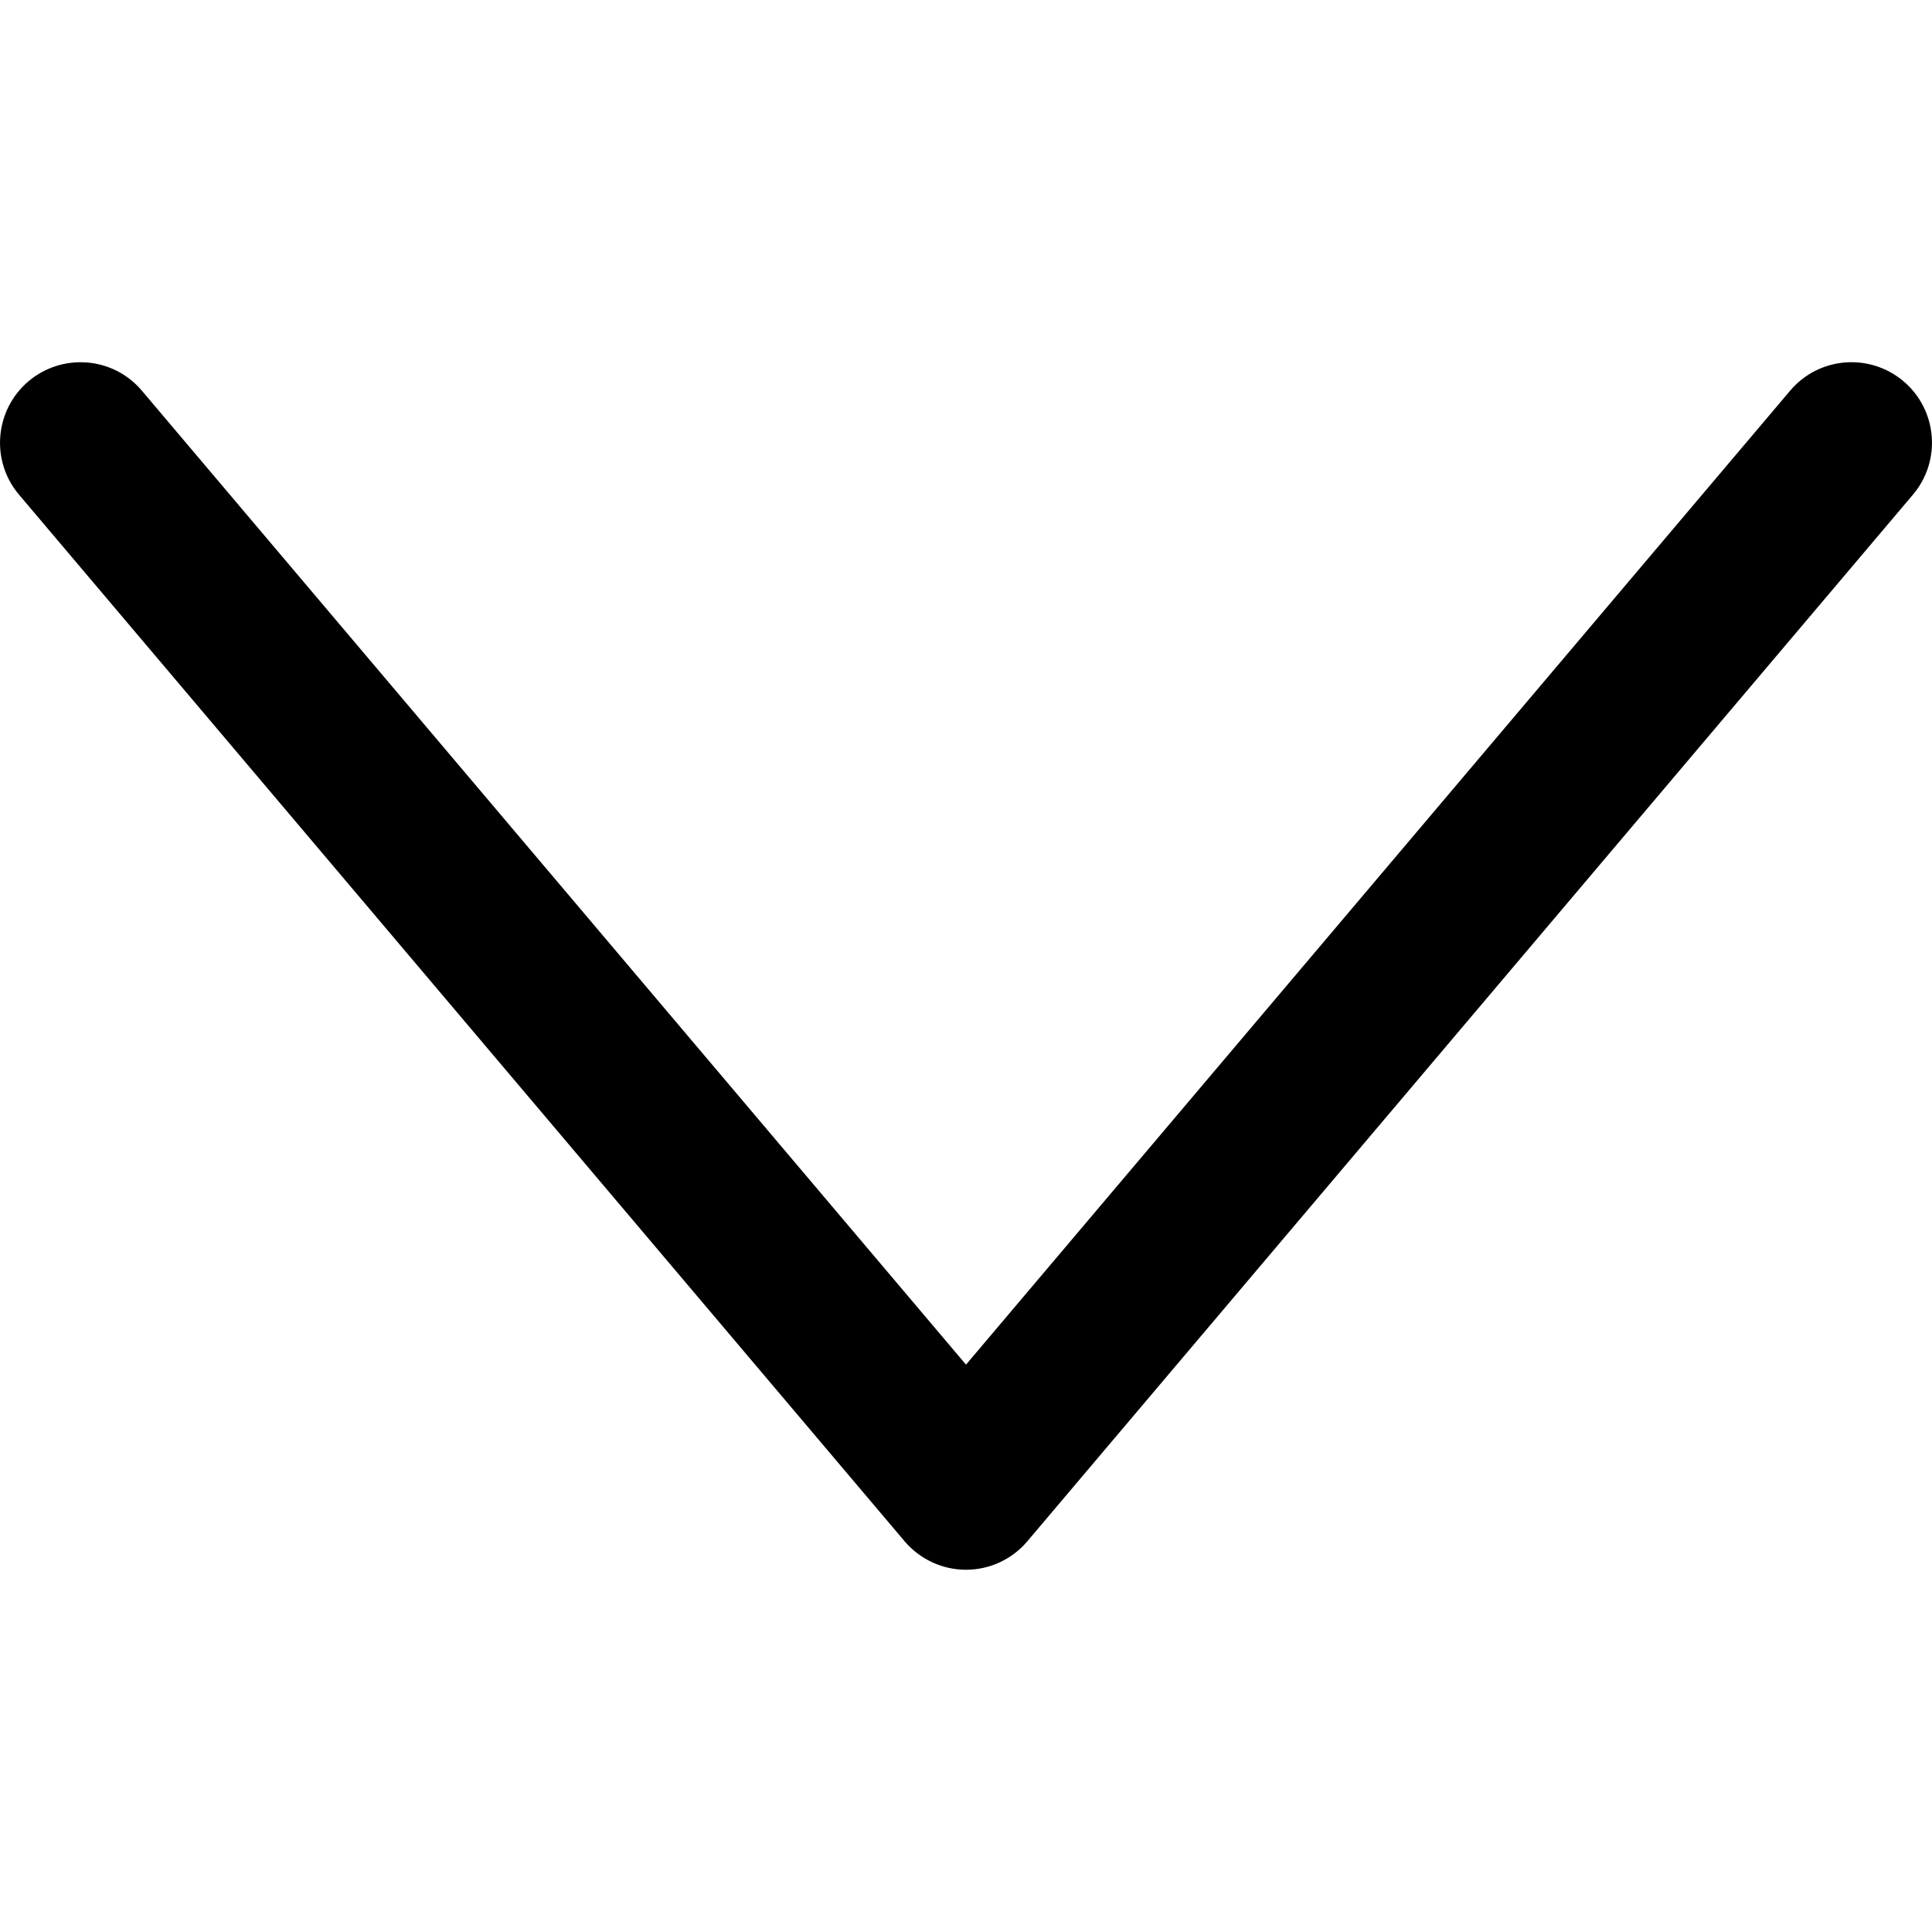
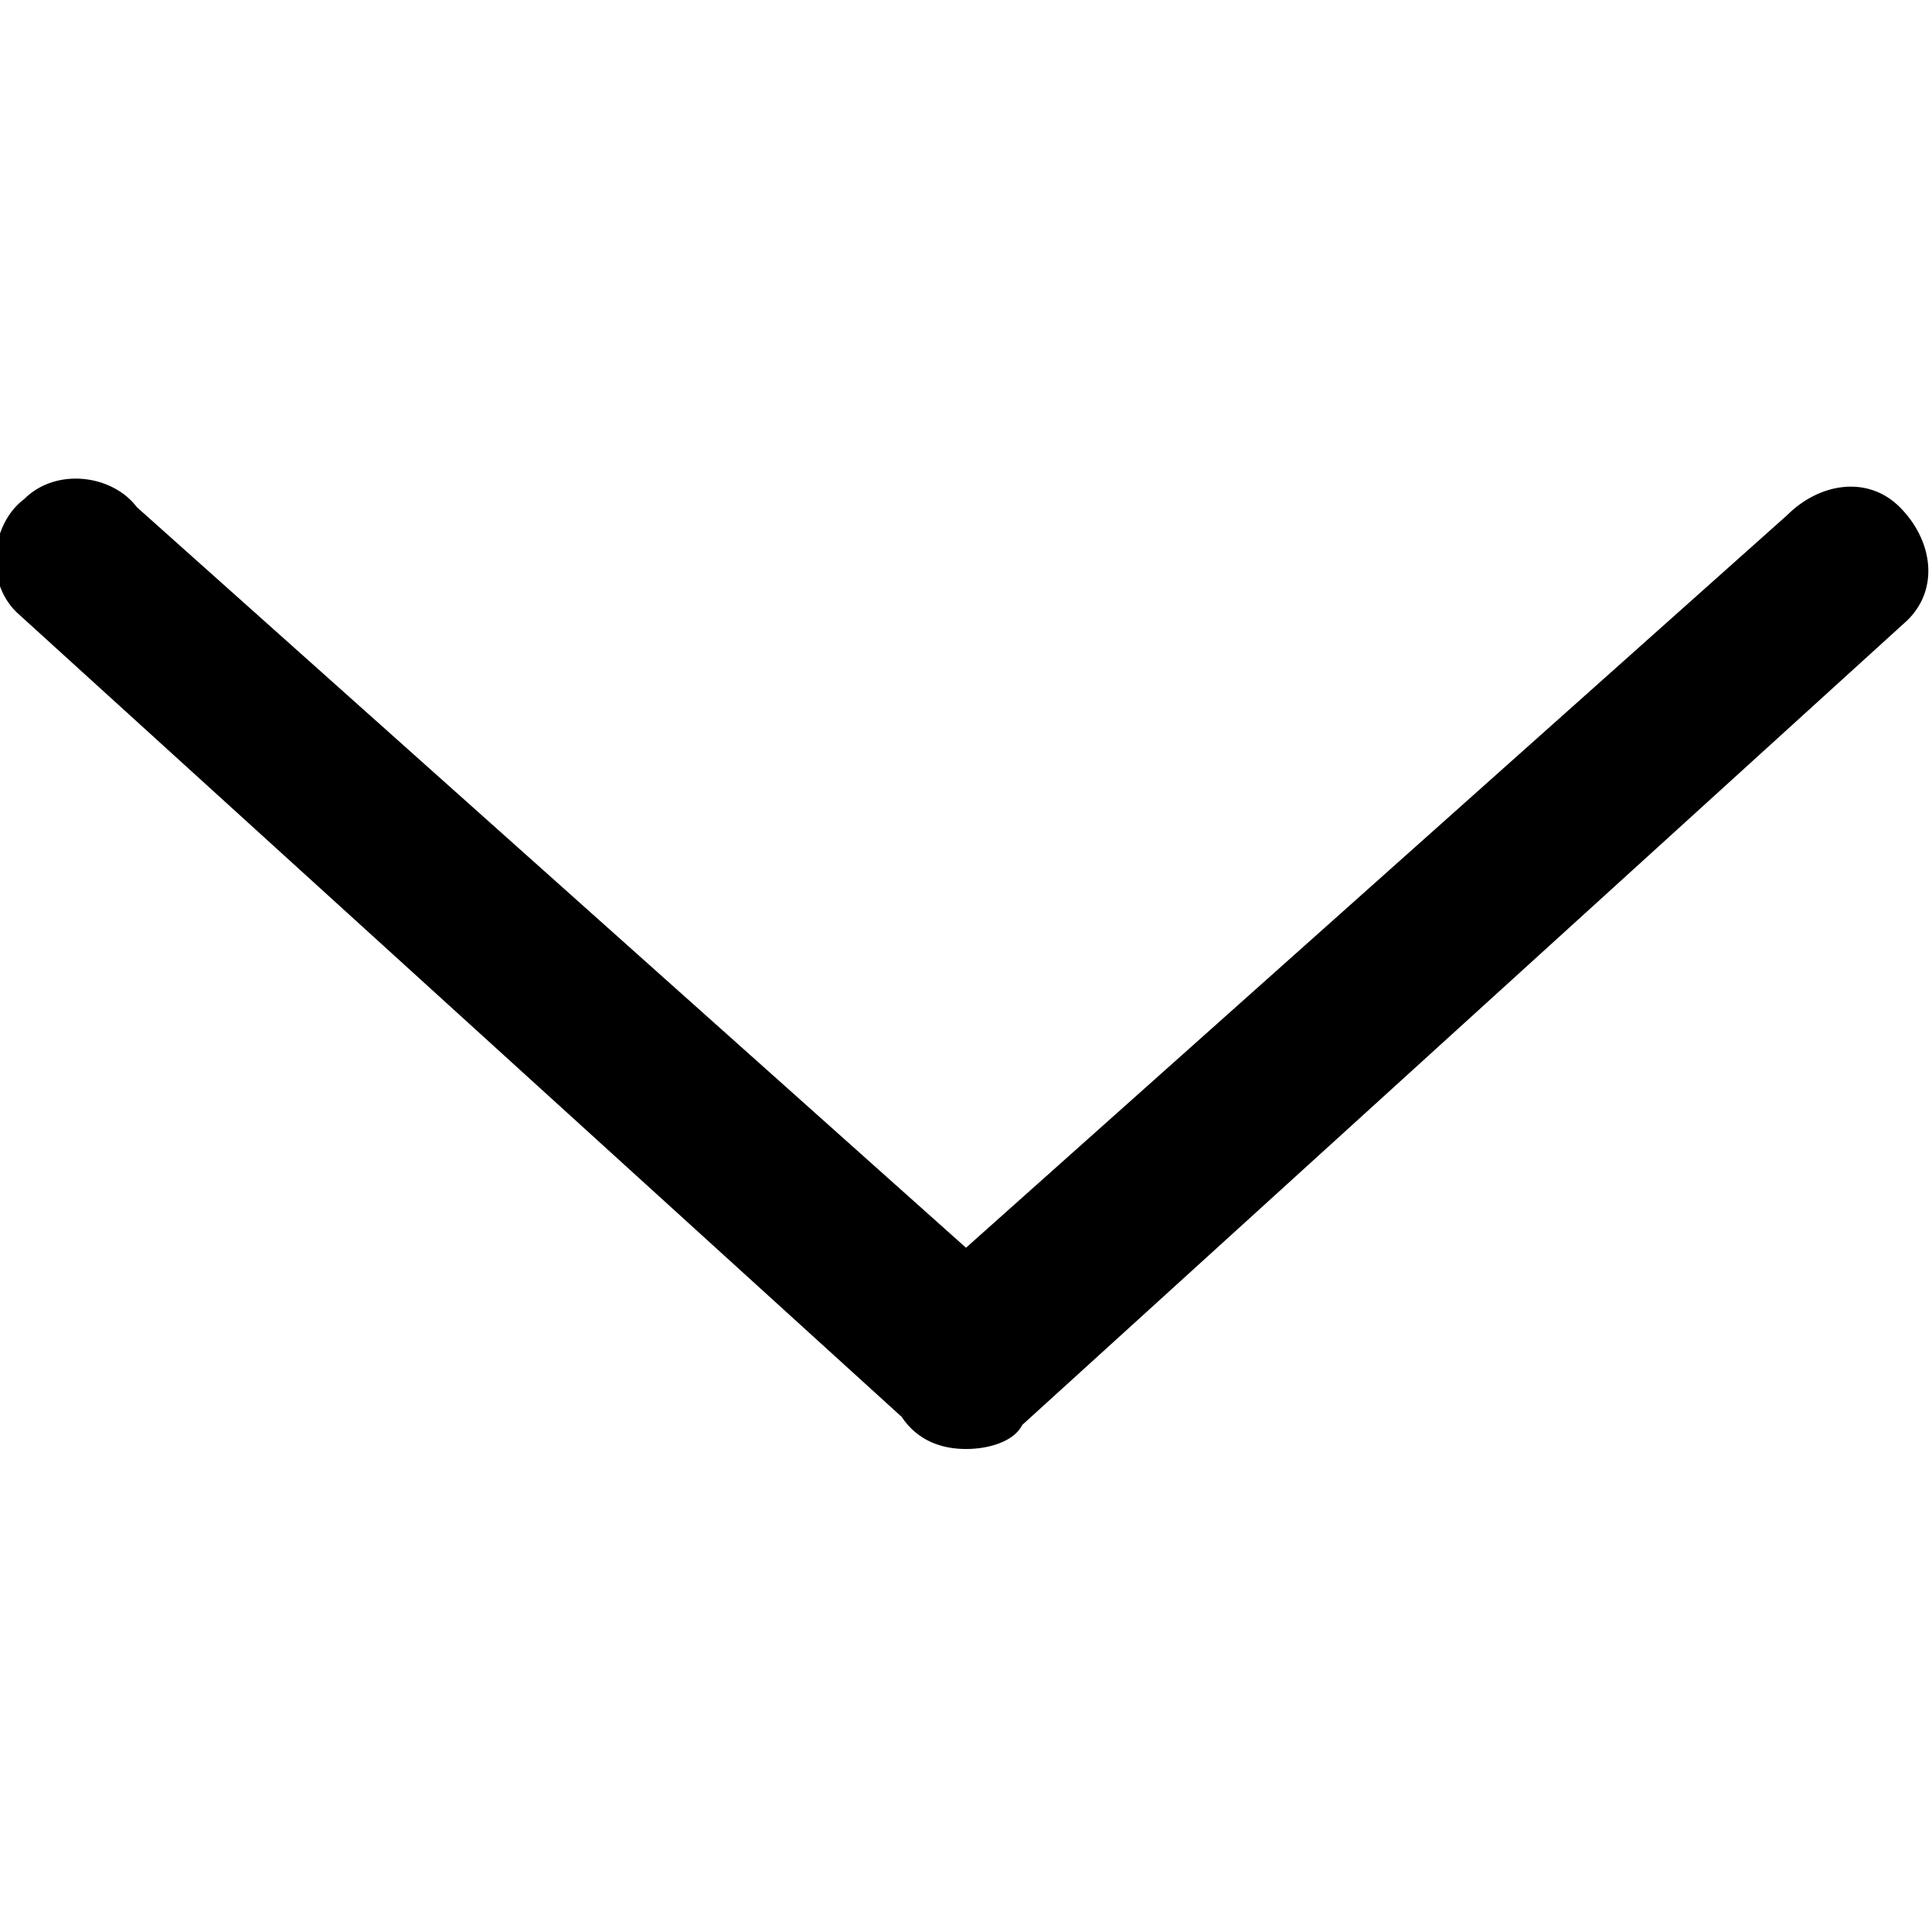
<svg xmlns="http://www.w3.org/2000/svg" version="1.1" id="Filled_Icons" x="0px" y="0px" width="24px" height="24px" viewBox="0 0 24 24" enable-background="new 0 0 24 24" xml:space="preserve">
  <g>
-     <path d="M12,19.5c-0.294,0-0.573-0.13-0.763-0.354l-11-13C-0.12,5.725-0.067,5.094,0.354,4.736   c0.422-0.355,1.053-0.305,1.409,0.118L12,16.952L22.237,4.854c0.357-0.423,0.987-0.474,1.409-0.118   c0.421,0.357,0.474,0.988,0.117,1.409l-11,13C12.574,19.37,12.294,19.5,12,19.5z" />
+     <path d="M12,18c-0.3,0-0.6-0.1-0.8-0.4l-11-10c-0.4-0.4-0.3-1.1,0.1-1.4c0.4-0.4,1.1-0.3,1.4,0.1L12,15.5l10.2-9.1   c0.4-0.4,1-0.5,1.4-0.1c0.4,0.4,0.5,1,0.1,1.4l-11,10C12.6,17.9,12.3,18,12,18z" />
  </g>
</svg>
